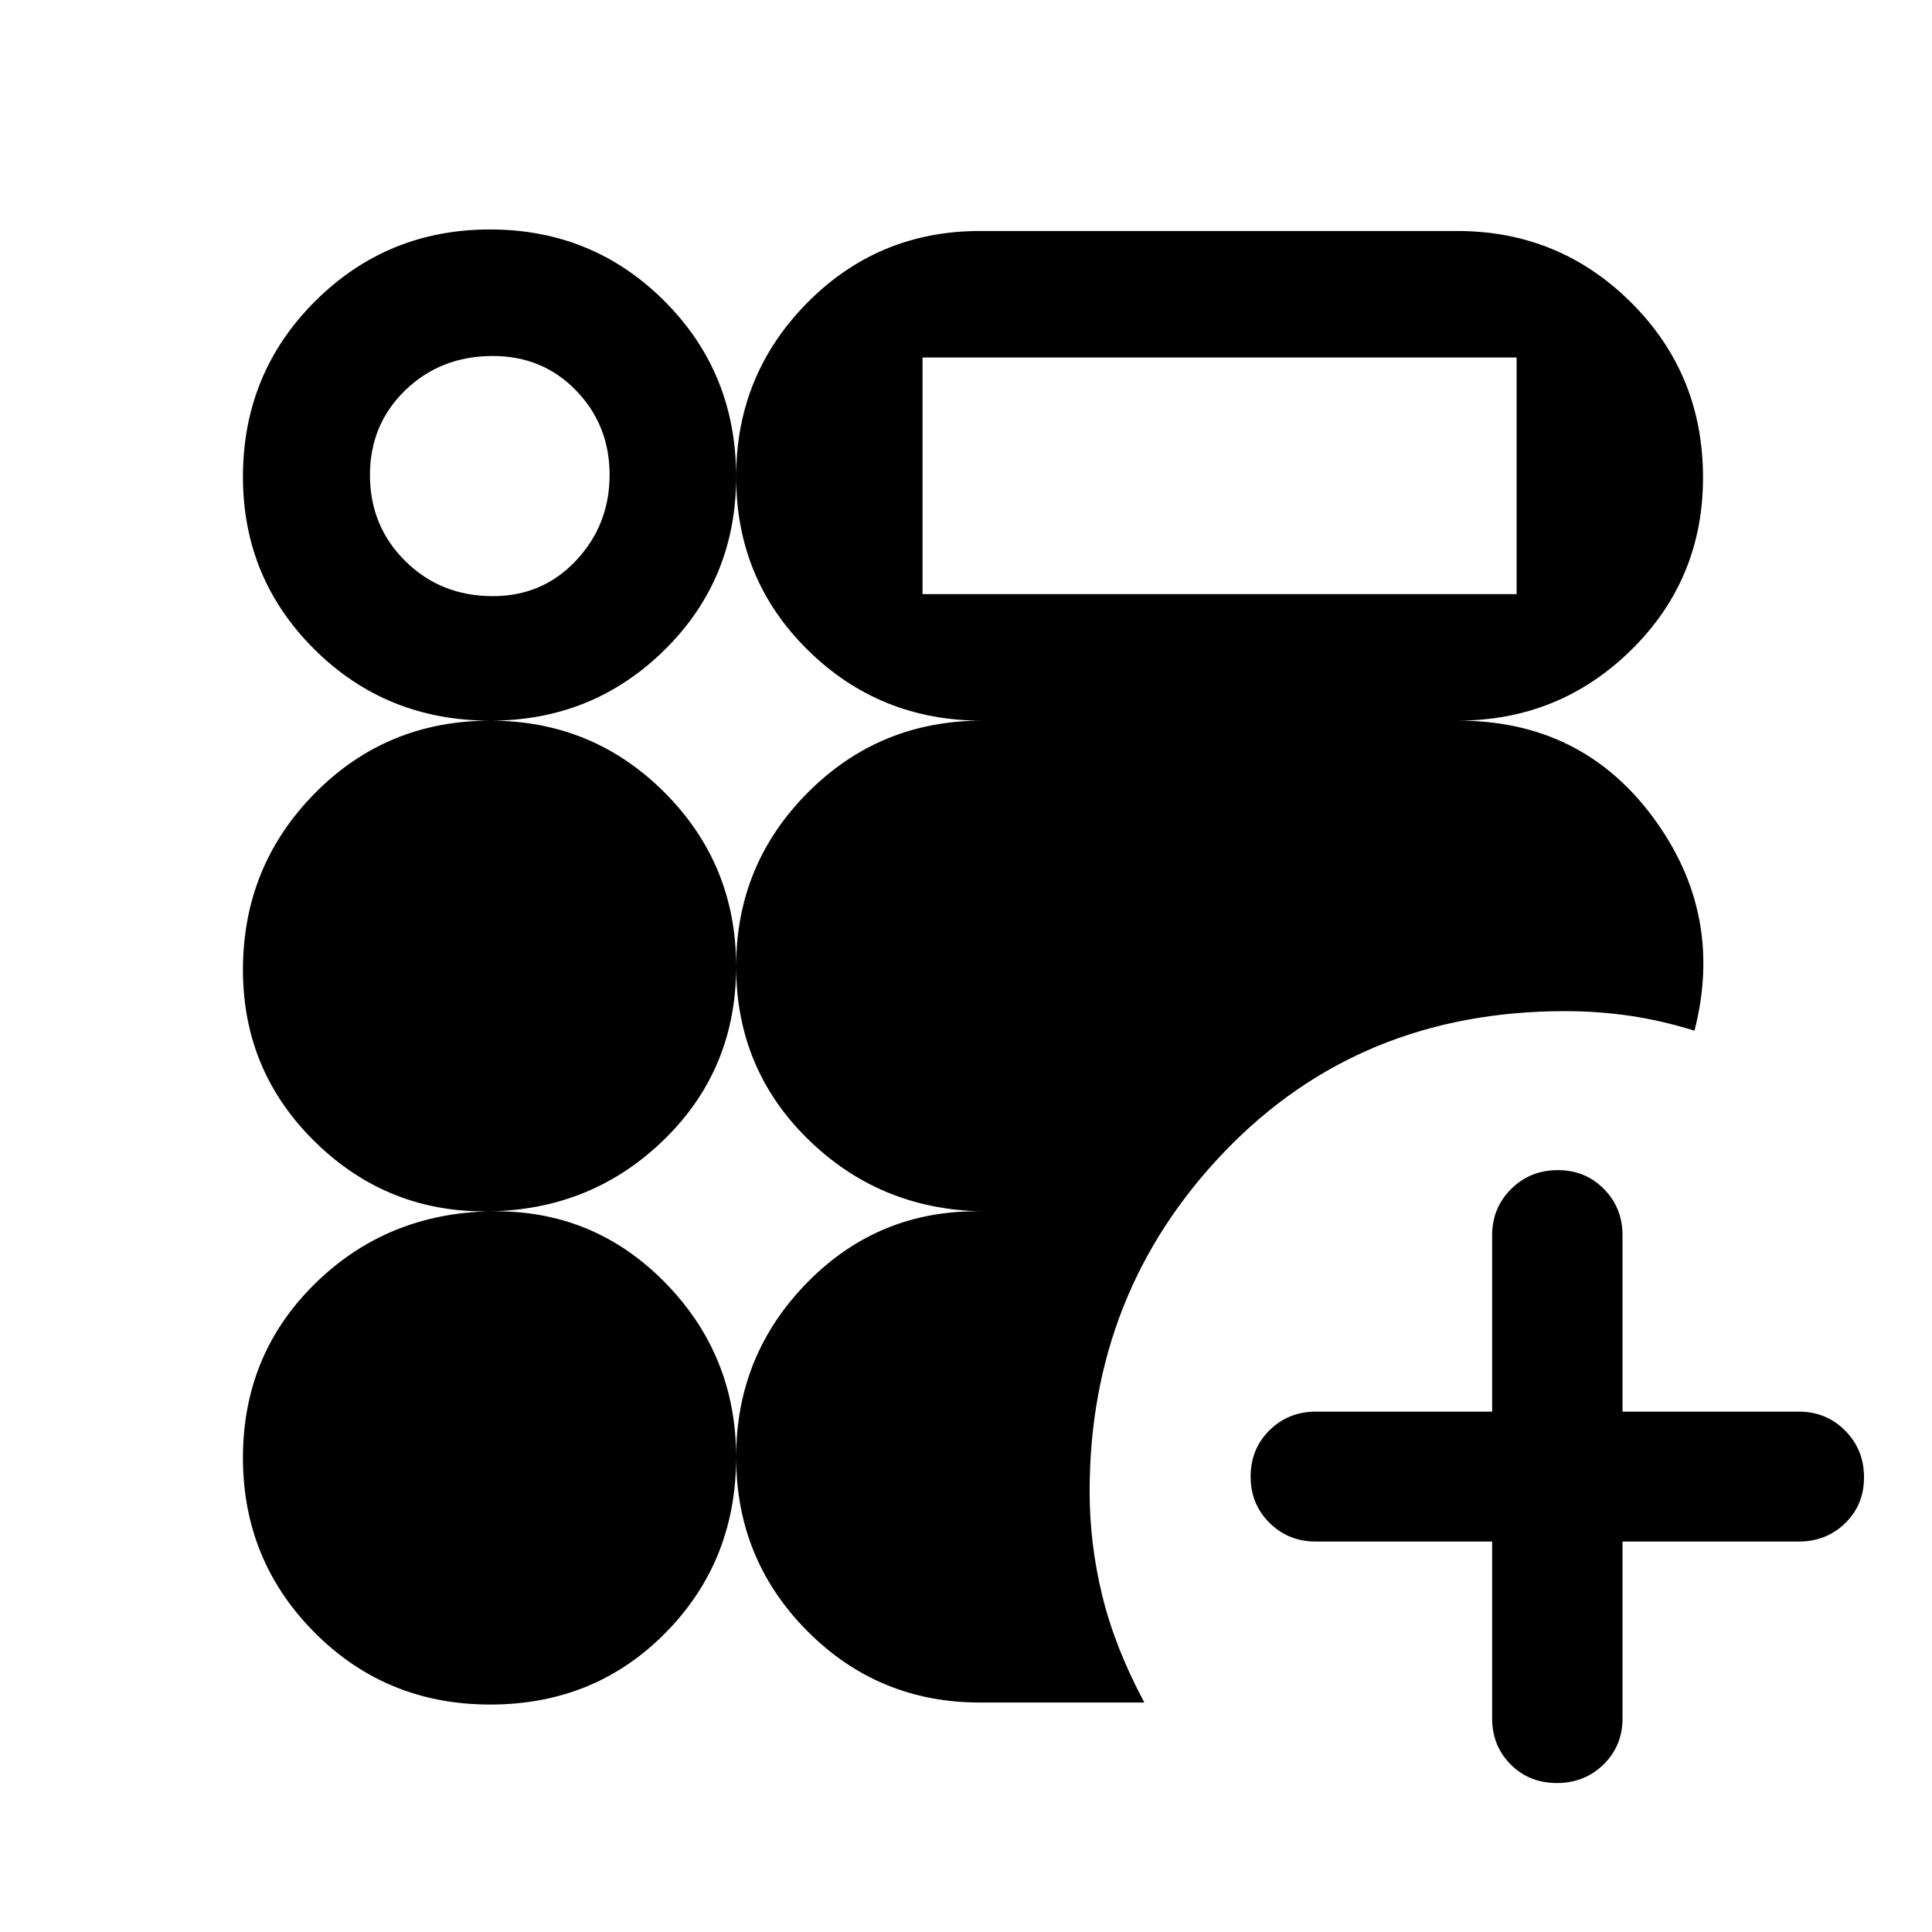
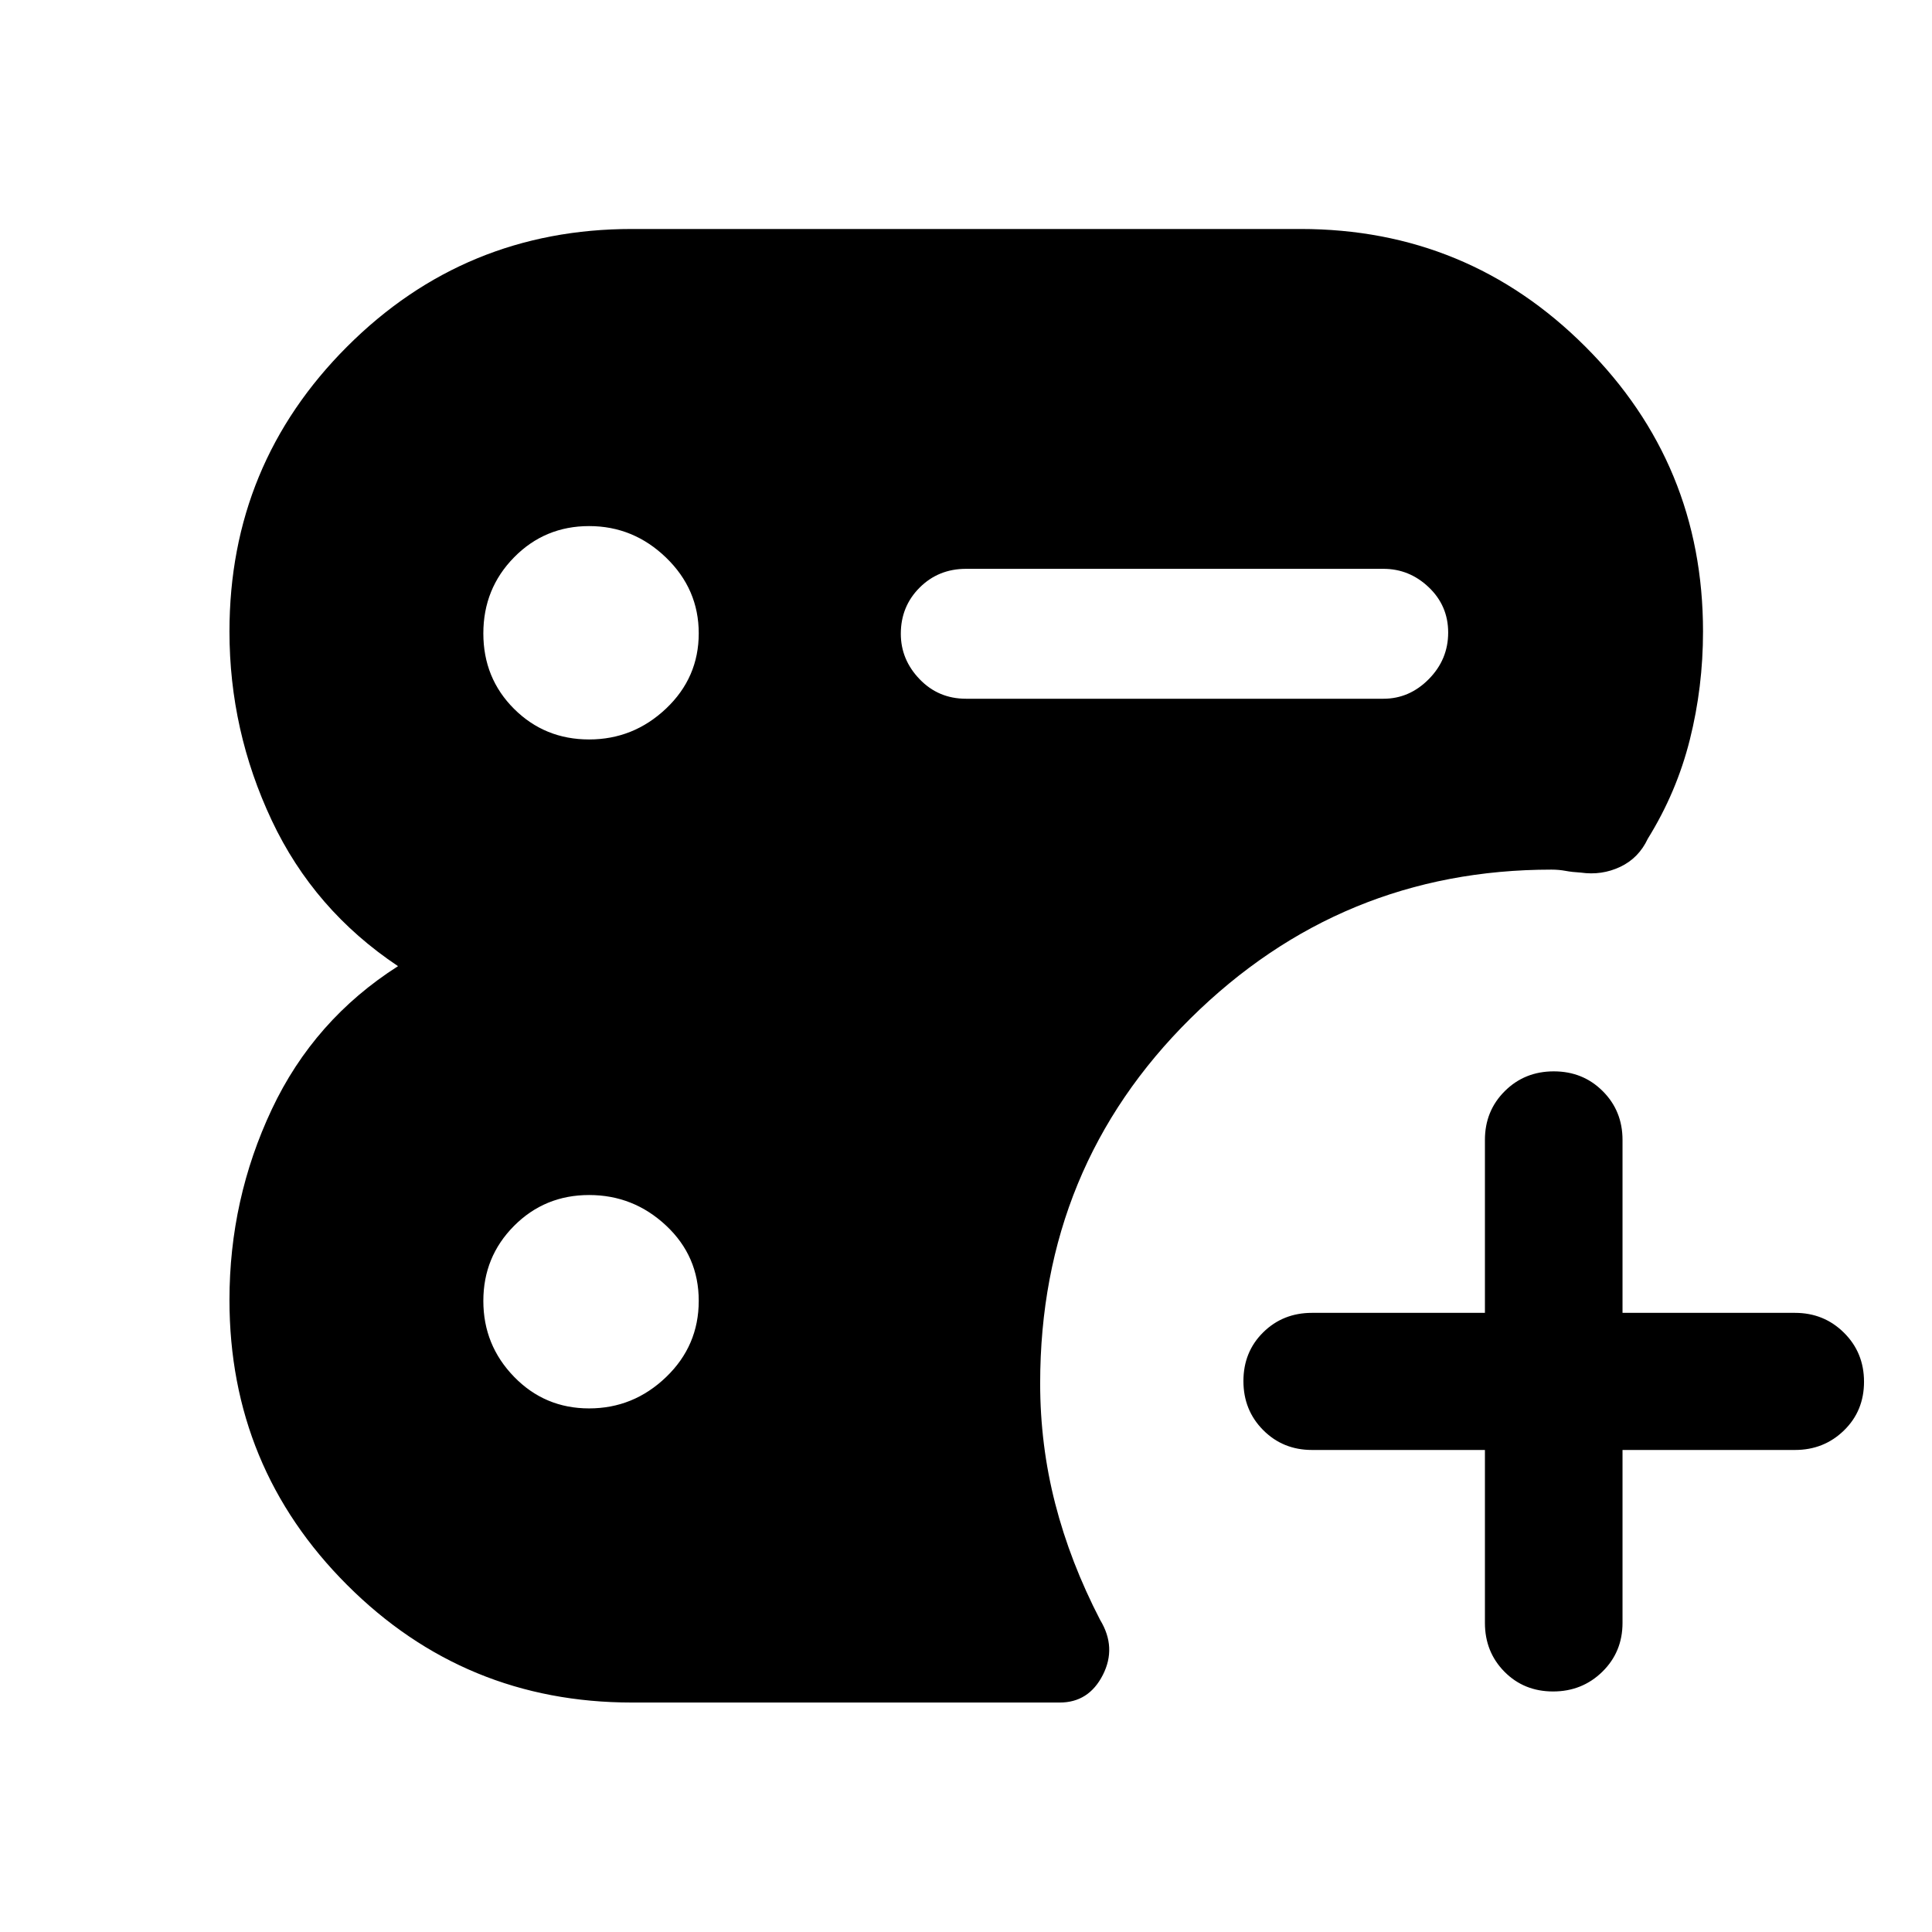
<svg xmlns="http://www.w3.org/2000/svg" viewBox="0 -960 960 960">
-   <path d="M750.65-83.24q-9.22-9.23-9.22-22.93v-87.85h-87.6q-13.64 0-23.02-9.27-9.38-9.28-9.38-23.01 0-13.74 9.38-23 9.38-9.27 23.02-9.27h87.6v-87.6q0-13.64 9.44-23.02 9.44-9.38 23.18-9.38 13.73 0 22.95 9.38 9.22 9.38 9.22 23.02v87.6h87.61q13.64 0 23.01 9.44 9.38 9.44 9.38 23.18 0 13.73-9.38 22.83-9.37 9.1-23.01 9.1h-87.61v87.85q0 13.7-9.44 22.93-9.44 9.22-23.18 9.22-13.73 0-22.95-9.22Zm-507.06-29.78q-51.68 0-87.27-35.78-35.6-35.77-35.6-86.81 0-51.28 35.63-86.38 35.62-35.1 87.28-36.1-50.66 1-86.78-34.23-36.13-35.22-36.13-85.72 0-51.51 35.63-87.69 35.62-36.18 87.28-36.18-51.66 0-87.28-35.31-35.63-35.31-35.63-85.85 0-51.47 35.8-87.19t86.94-35.72q51.13 0 86.72 35.6 35.6 35.6 35.6 87.31 0-50.71 35.29-86.43 35.29-35.72 85.86-35.72h237.14q50.75 0 86.45 35.56 35.7 35.55 35.7 86.93 0 50.62-35.7 85.72t-86.45 35.1q61.43-.24 97.15 47.81 35.71 48.06 20.76 106.25-16.26-5.08-32.04-7.4-15.78-2.32-32.35-2.32-102.14 0-169.15 69.84t-67.01 168.79q0 26.31 6.36 52.13 6.36 25.83 20.84 52.79h-81.7q-50.53 0-85.84-35.58t-35.31-86.33q0 51.75-35.14 87.33t-87.05 35.58Zm1.28-550.76q24.84 0 41.44-17.76 16.6-17.76 16.6-42.53 0-24.62-16.6-41.83-16.6-17.21-41.44-17.21-25.87 0-43.46 17-17.58 16.99-17.58 42.16 0 25.36 17.58 42.77 17.59 17.4 43.46 17.4Zm213.54-1h295.18v-117.57H458.41v117.57Zm-92.63 428.85q0-50.96 35.6-87.06t86.55-35.1q-50.95-1-86.55-35.95-35.6-34.96-35.6-85.72 0 51-35.6 85.84-35.59 34.83-86.55 35.83 50.96-1 86.55 35.1 35.6 36.1 35.6 87.06Zm0-243.83q0-50.66 35.6-86.4 35.6-35.75 86.55-35.75-50.95 0-86.55-35.1-35.6-35.1-35.6-86.06 0 51-35.63 86.08-35.62 35.08-86.52 35.08 50.9 0 86.52 35.63 35.63 35.62 35.63 86.52Z" />
+   <path d="M330.98-275.74q16.22-15.58 16.22-37.89 0-22.21-16.22-37.39t-38.25-15.18q-22.04 0-37.3 15.33-15.26 15.33-15.26 37.3 0 21.96 15.26 37.68 15.26 15.72 37.3 15.72 22.03 0 38.25-15.57Zm0-332.19q16.22-15.37 16.22-37.38 0-21.92-16.22-37.6t-38.25-15.68q-22.04 0-37.3 15.54-15.26 15.53-15.26 37.79 0 22.26 15.26 37.48 15.26 15.21 37.3 15.21 22.03 0 38.25-15.36ZM480-612.8h207.43q12.9 0 22.53-9.75t9.63-23.15q0-13.28-9.63-22.47-9.63-9.18-22.53-9.18H480q-13.71 0-23.05 9.34t-9.34 22.93q0 12.84 9.34 22.56 9.34 9.72 23.05 9.72Zm257.85 373.28h-85.94q-14.42 0-24.24-9.87-9.82-9.87-9.82-24.37 0-14.5 9.82-24.2 9.82-9.69 24.24-9.69h85.94v-85.94q0-14.42 9.87-24.24 9.87-9.82 24.35-9.82 14.48 0 24.31 9.82 9.84 9.82 9.84 24.24v85.94h85.69q14.4 0 24.35 9.87 9.96 9.87 9.96 24.37 0 14.5-9.96 24.19-9.95 9.7-24.35 9.7h-85.69v85.93q0 14.43-10.01 24.25-10.02 9.82-24.49 9.82-14.48 0-24.18-9.82-9.69-9.82-9.69-24.25v-85.93Zm-423.81 125.5q-83.15 0-141.58-58.44-58.44-58.43-58.44-141.58 0-50.08 21-94.67t62.76-71.21q-41.76-27.86-62.76-72.45t-21-93.83q0-83.1 58.44-141.56 58.43-58.46 141.58-58.46H646.2q83.1 0 141.56 58.46 58.46 58.46 58.46 141.56 0 27.61-6.55 53.72-6.54 26.11-20.87 49.2-4.52 9.67-13.71 14.01-9.19 4.34-19.59 2.86-4.29-.24-7.59-.86t-7-.62q-104.61 0-179.34 73.91-74.72 73.91-74.72 181.34 0 30.73 7.48 59.8 7.47 29.08 22.33 57.79 8.3 13.68 1.32 27.35-6.98 13.68-21.41 13.68H314.04Z" />
</svg>
